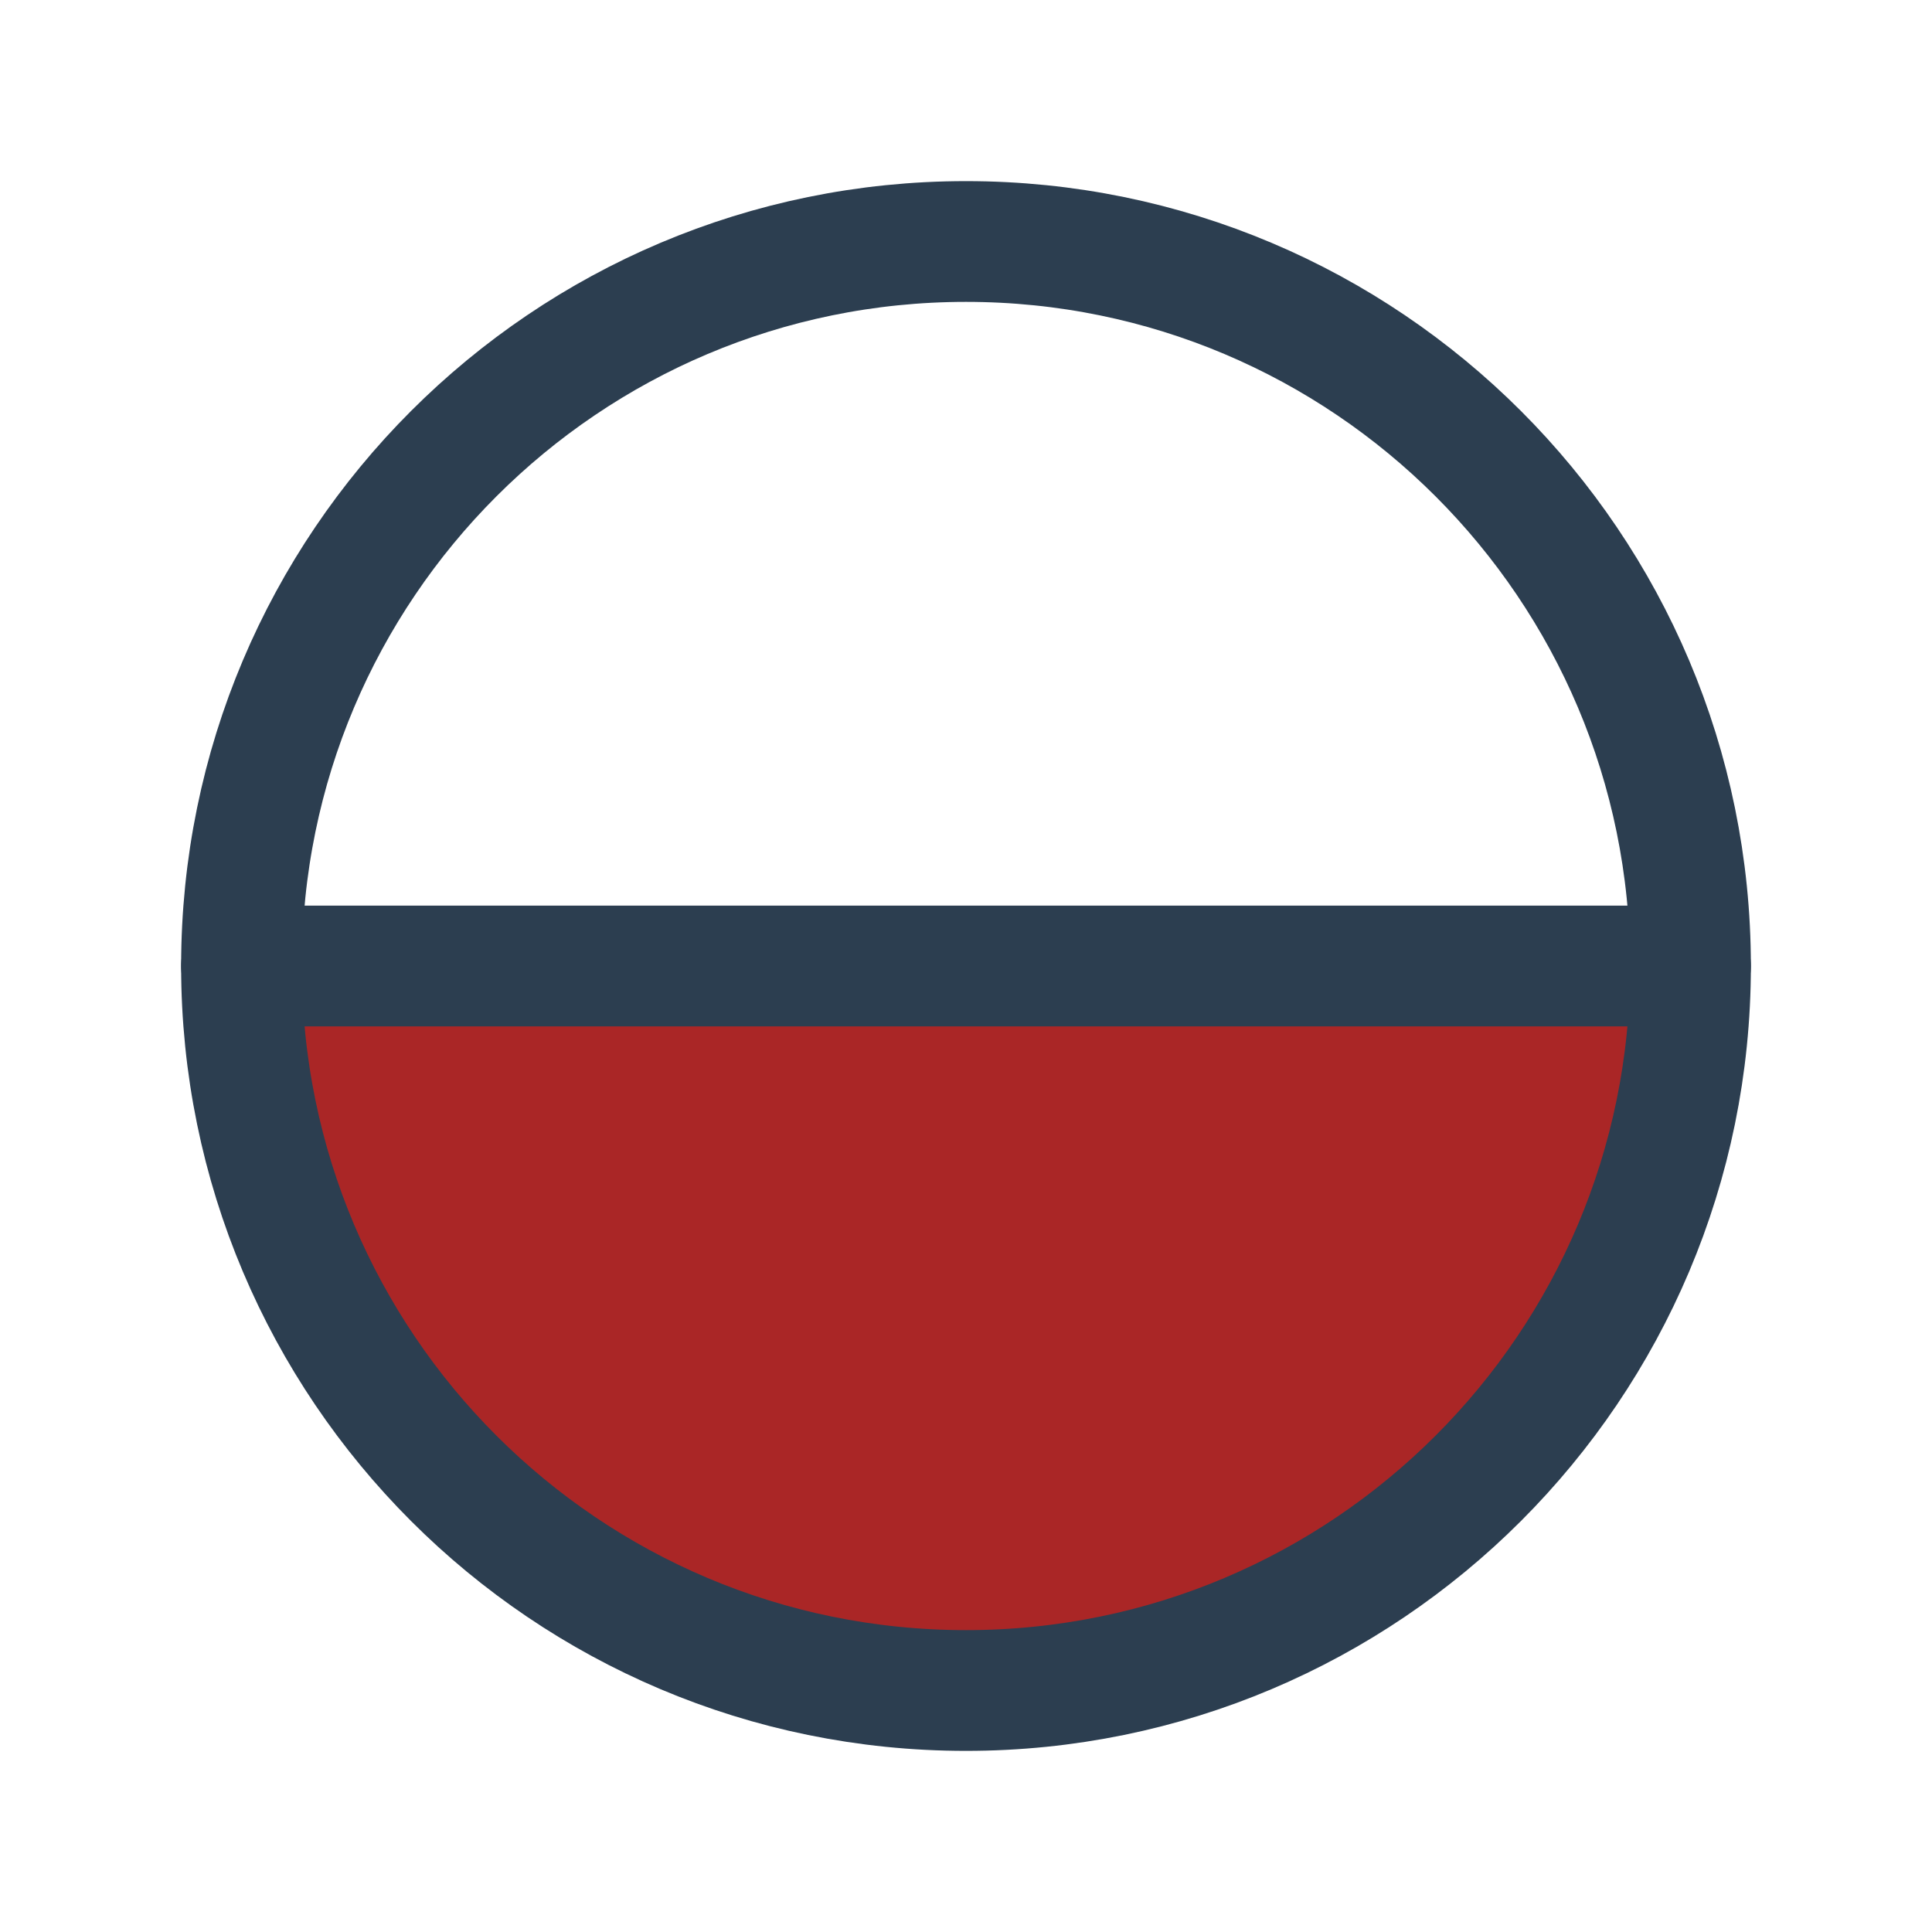
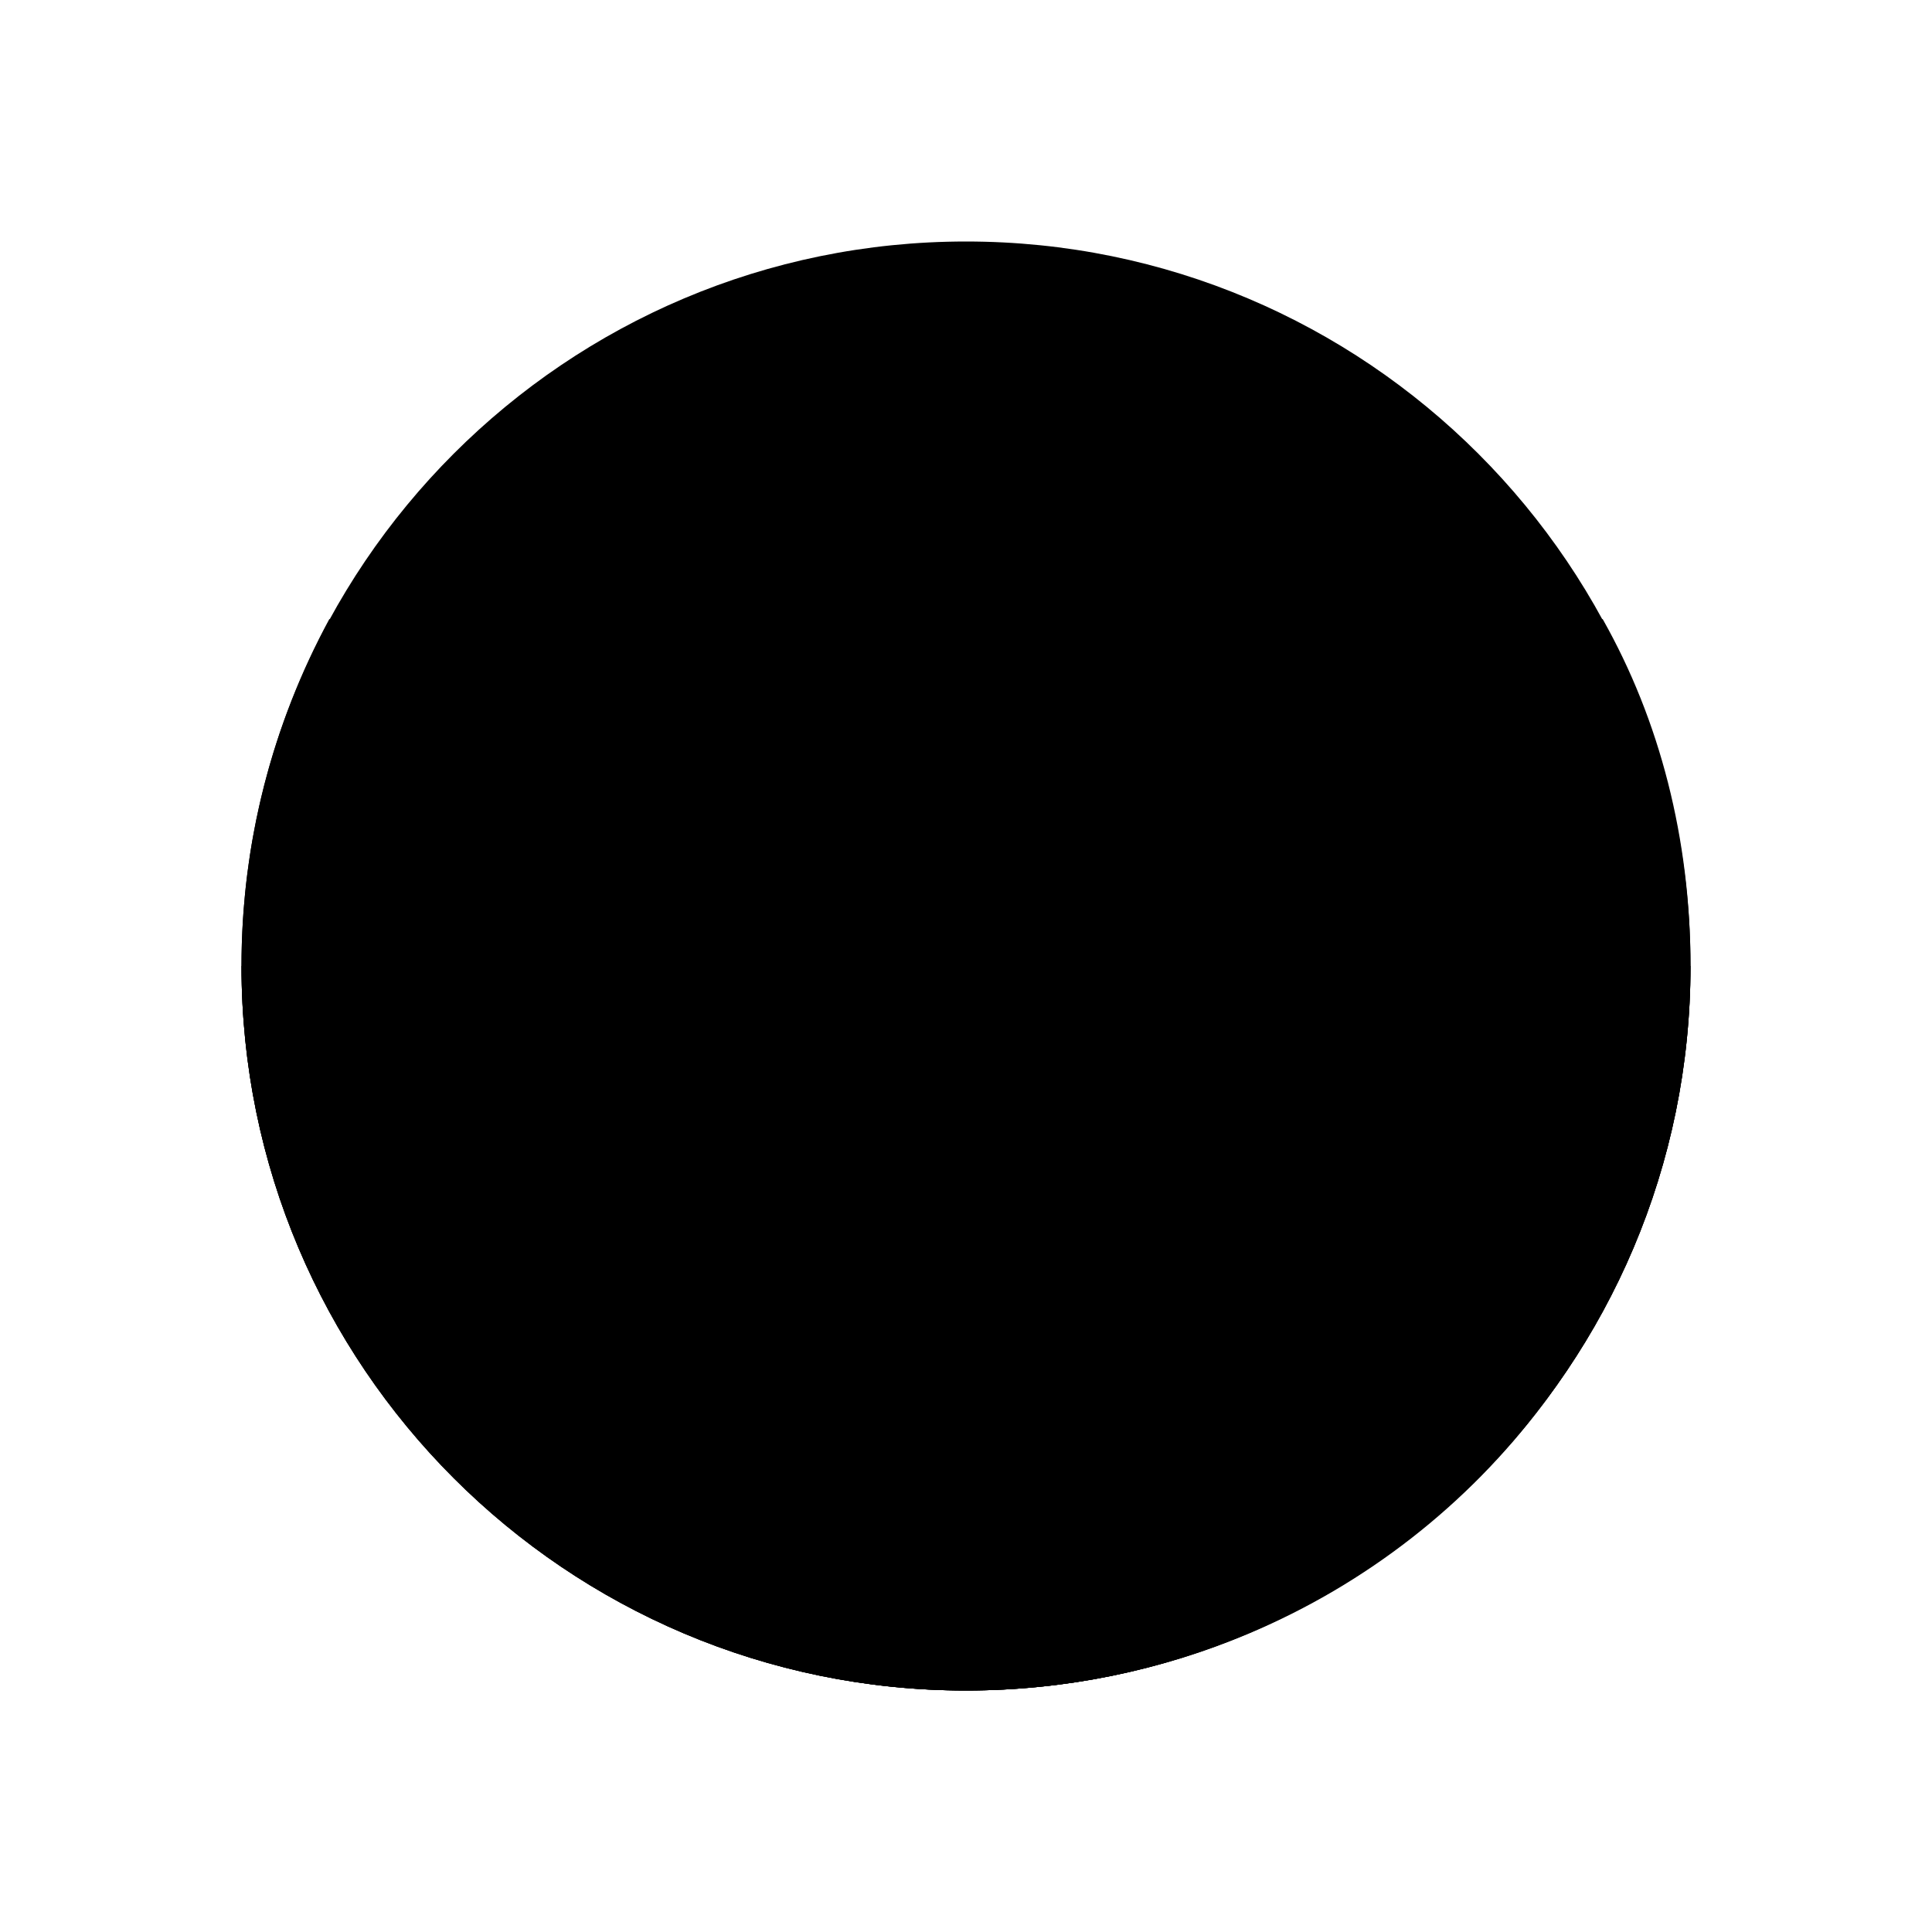
- <svg xmlns="http://www.w3.org/2000/svg" version="1.1" id="Layer_1" x="0px" y="0px" viewBox="0 0 44 44" style="enable-background:new 0 0 44 44;" xml:space="preserve">
-   <style type="text/css">
- 	.st0{fill:#AA2626;}
- 	.st1{fill:none;}
- 	.st2{fill:none;stroke:#2C3E50;stroke-width:2.75;stroke-linecap:round;stroke-linejoin:round;stroke-miterlimit:7.333;}
- </style>
-   <path class="st0" d="M38.3,21.8c0,9.1-7.4,16.5-16.5,16.5S5.3,30.9,5.3,21.8" />
-   <path class="st1" d="M0,0h44v44H0V0z" />
-   <circle class="st2" cx="22" cy="22" r="16.5" />
-   <path class="st2" d="M5.5,22h33" />
+ <svg xmlns="http://www.w3.org/2000/svg" version="1.1" id="task" x="0px" y="0px" width="44px" height="44px" viewBox="0 0 44 44" style="enable-background:new 0 0 44 44;" xml:space="preserve">
+   <path id="duplicate" d="M36.5,14.1c1.3,2.3,2,5,2,7.9c0,9.1-7.4,16.5-16.5,16.5S5.5,31.1,5.5,22c0-2.8,0.7-5.5,2-7.9  " />
+   <path id="experiment" d="M38.5,22c0,9.1-7.4,16.5-16.5,16.5S5.5,31.1,5.5,22" />
+   <path id="extension" d="M36.3,30.2c-2.8,5-8.2,8.3-14.3,8.3c-6.1,0-11.5-3.4-14.3-8.3" />
+   <circle id="circle" cx="22" cy="22" r="16.5" />
</svg>
